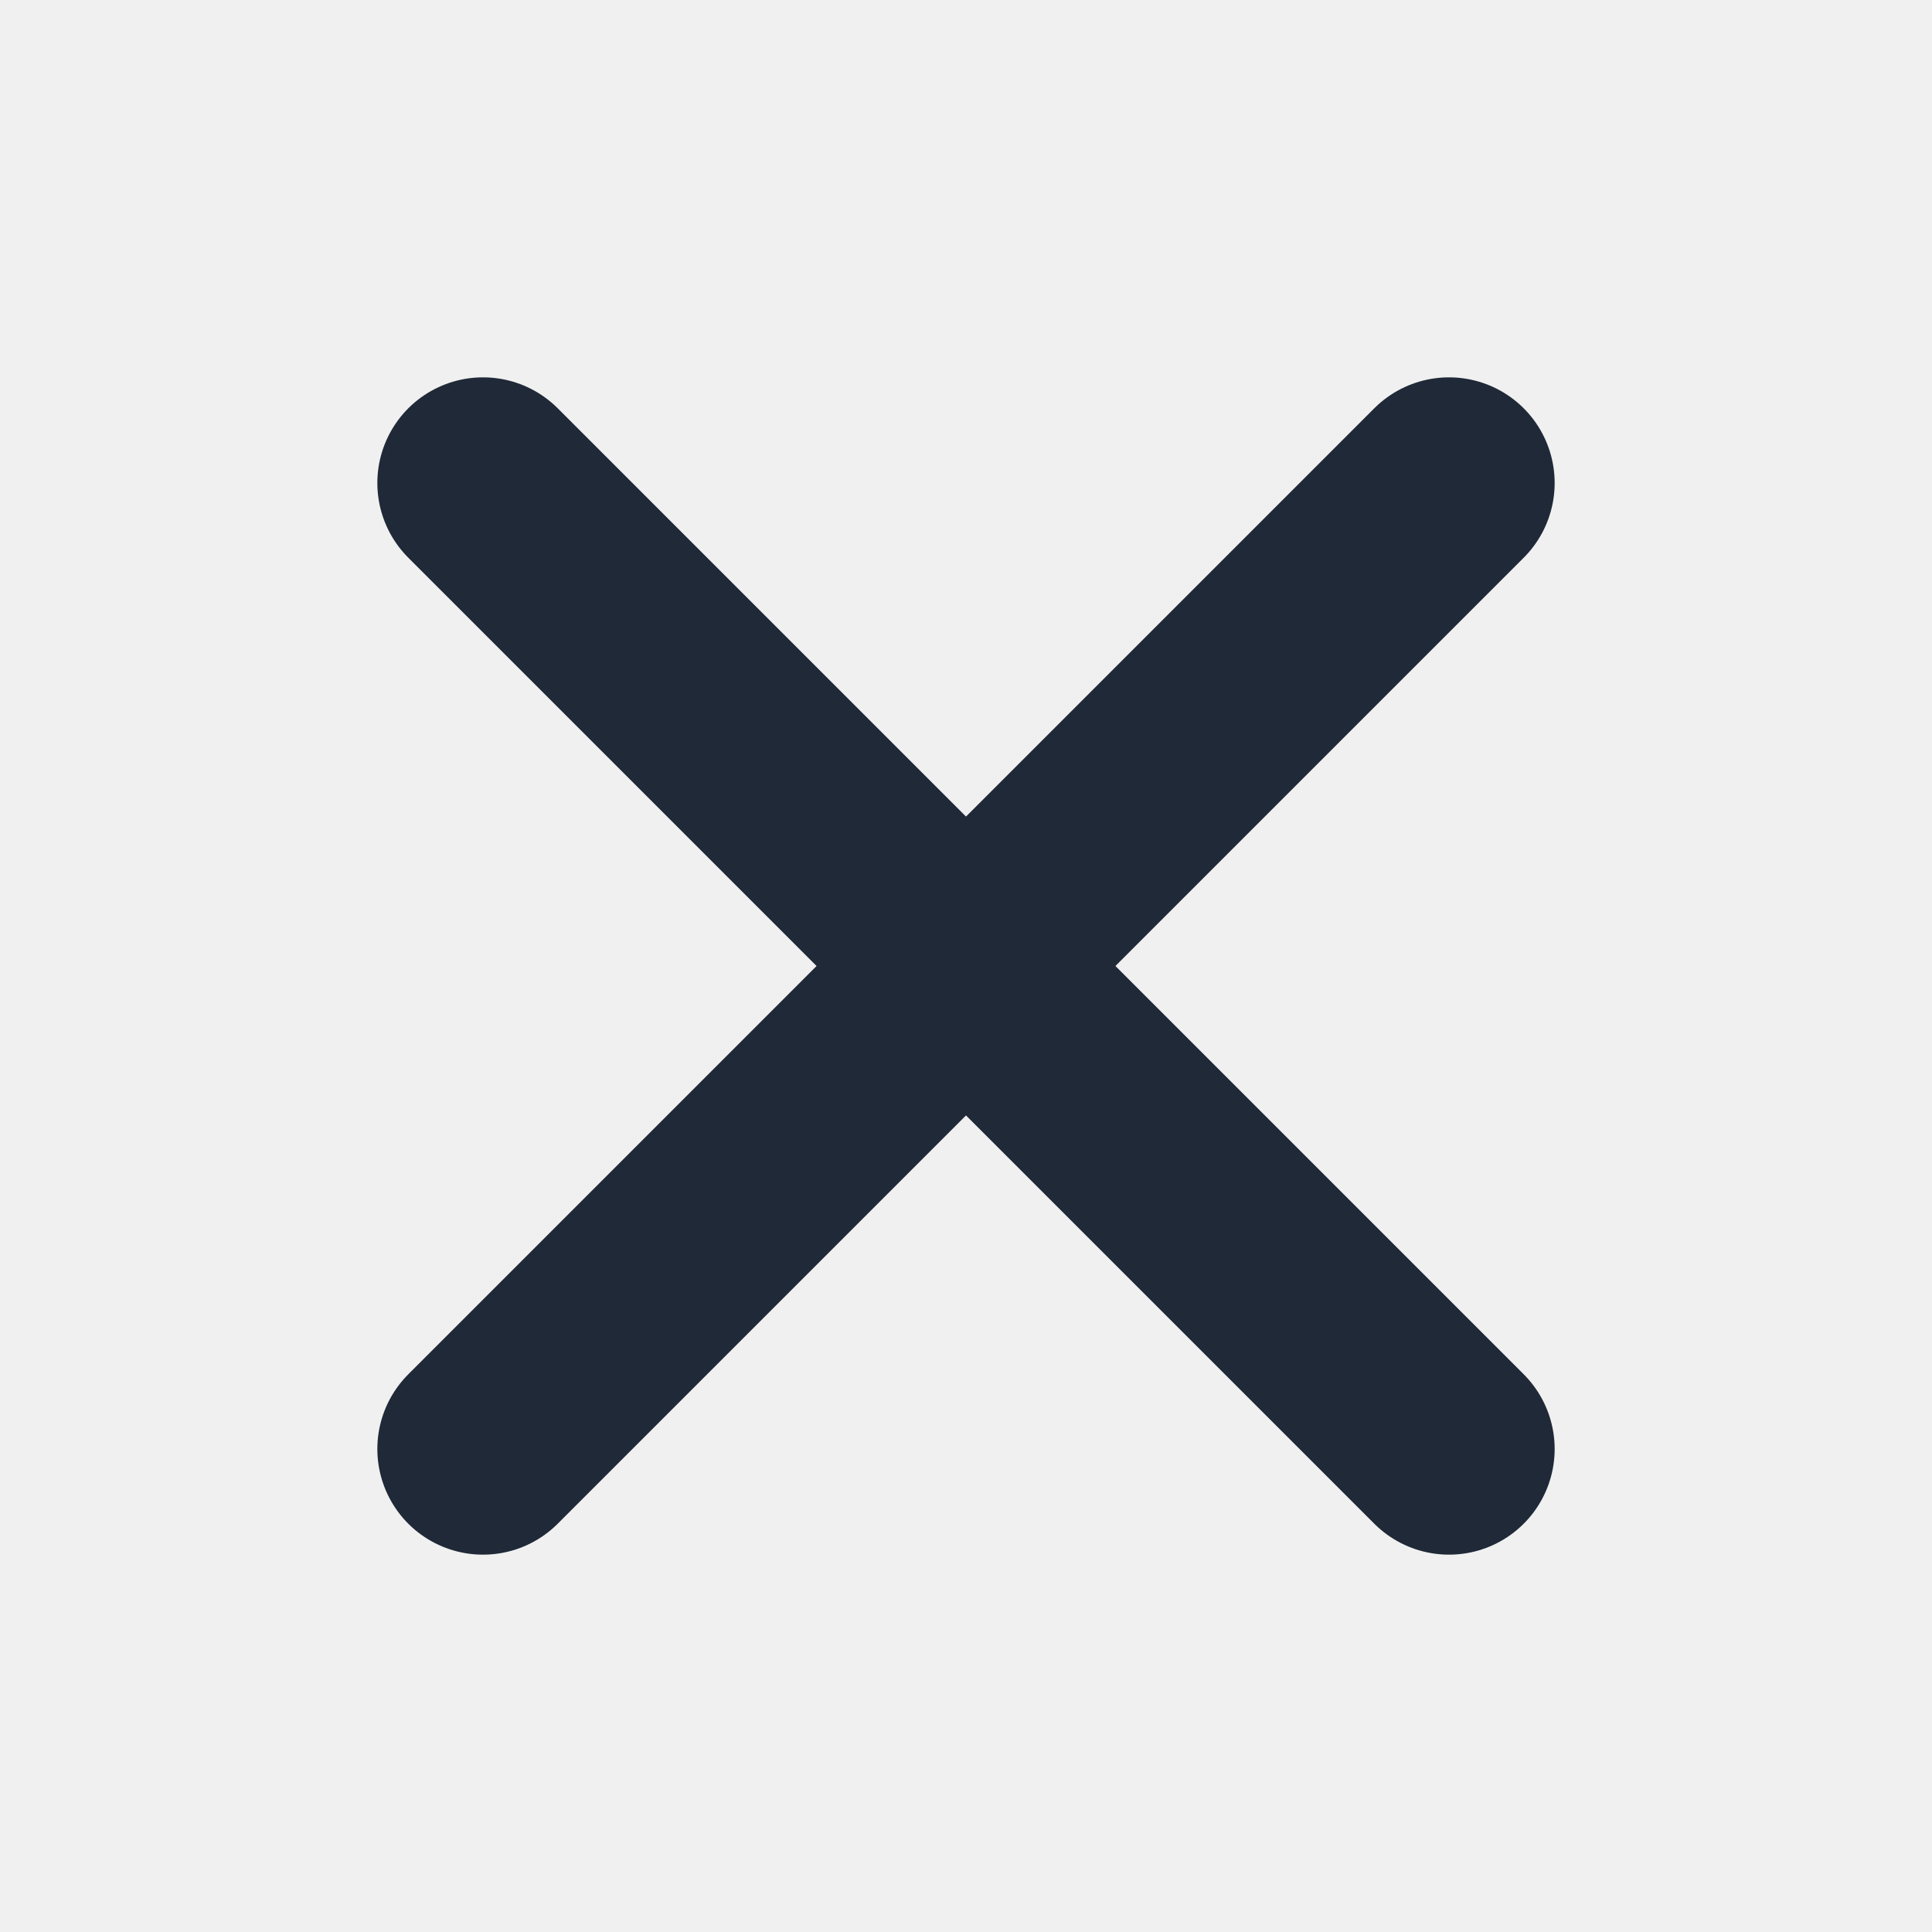
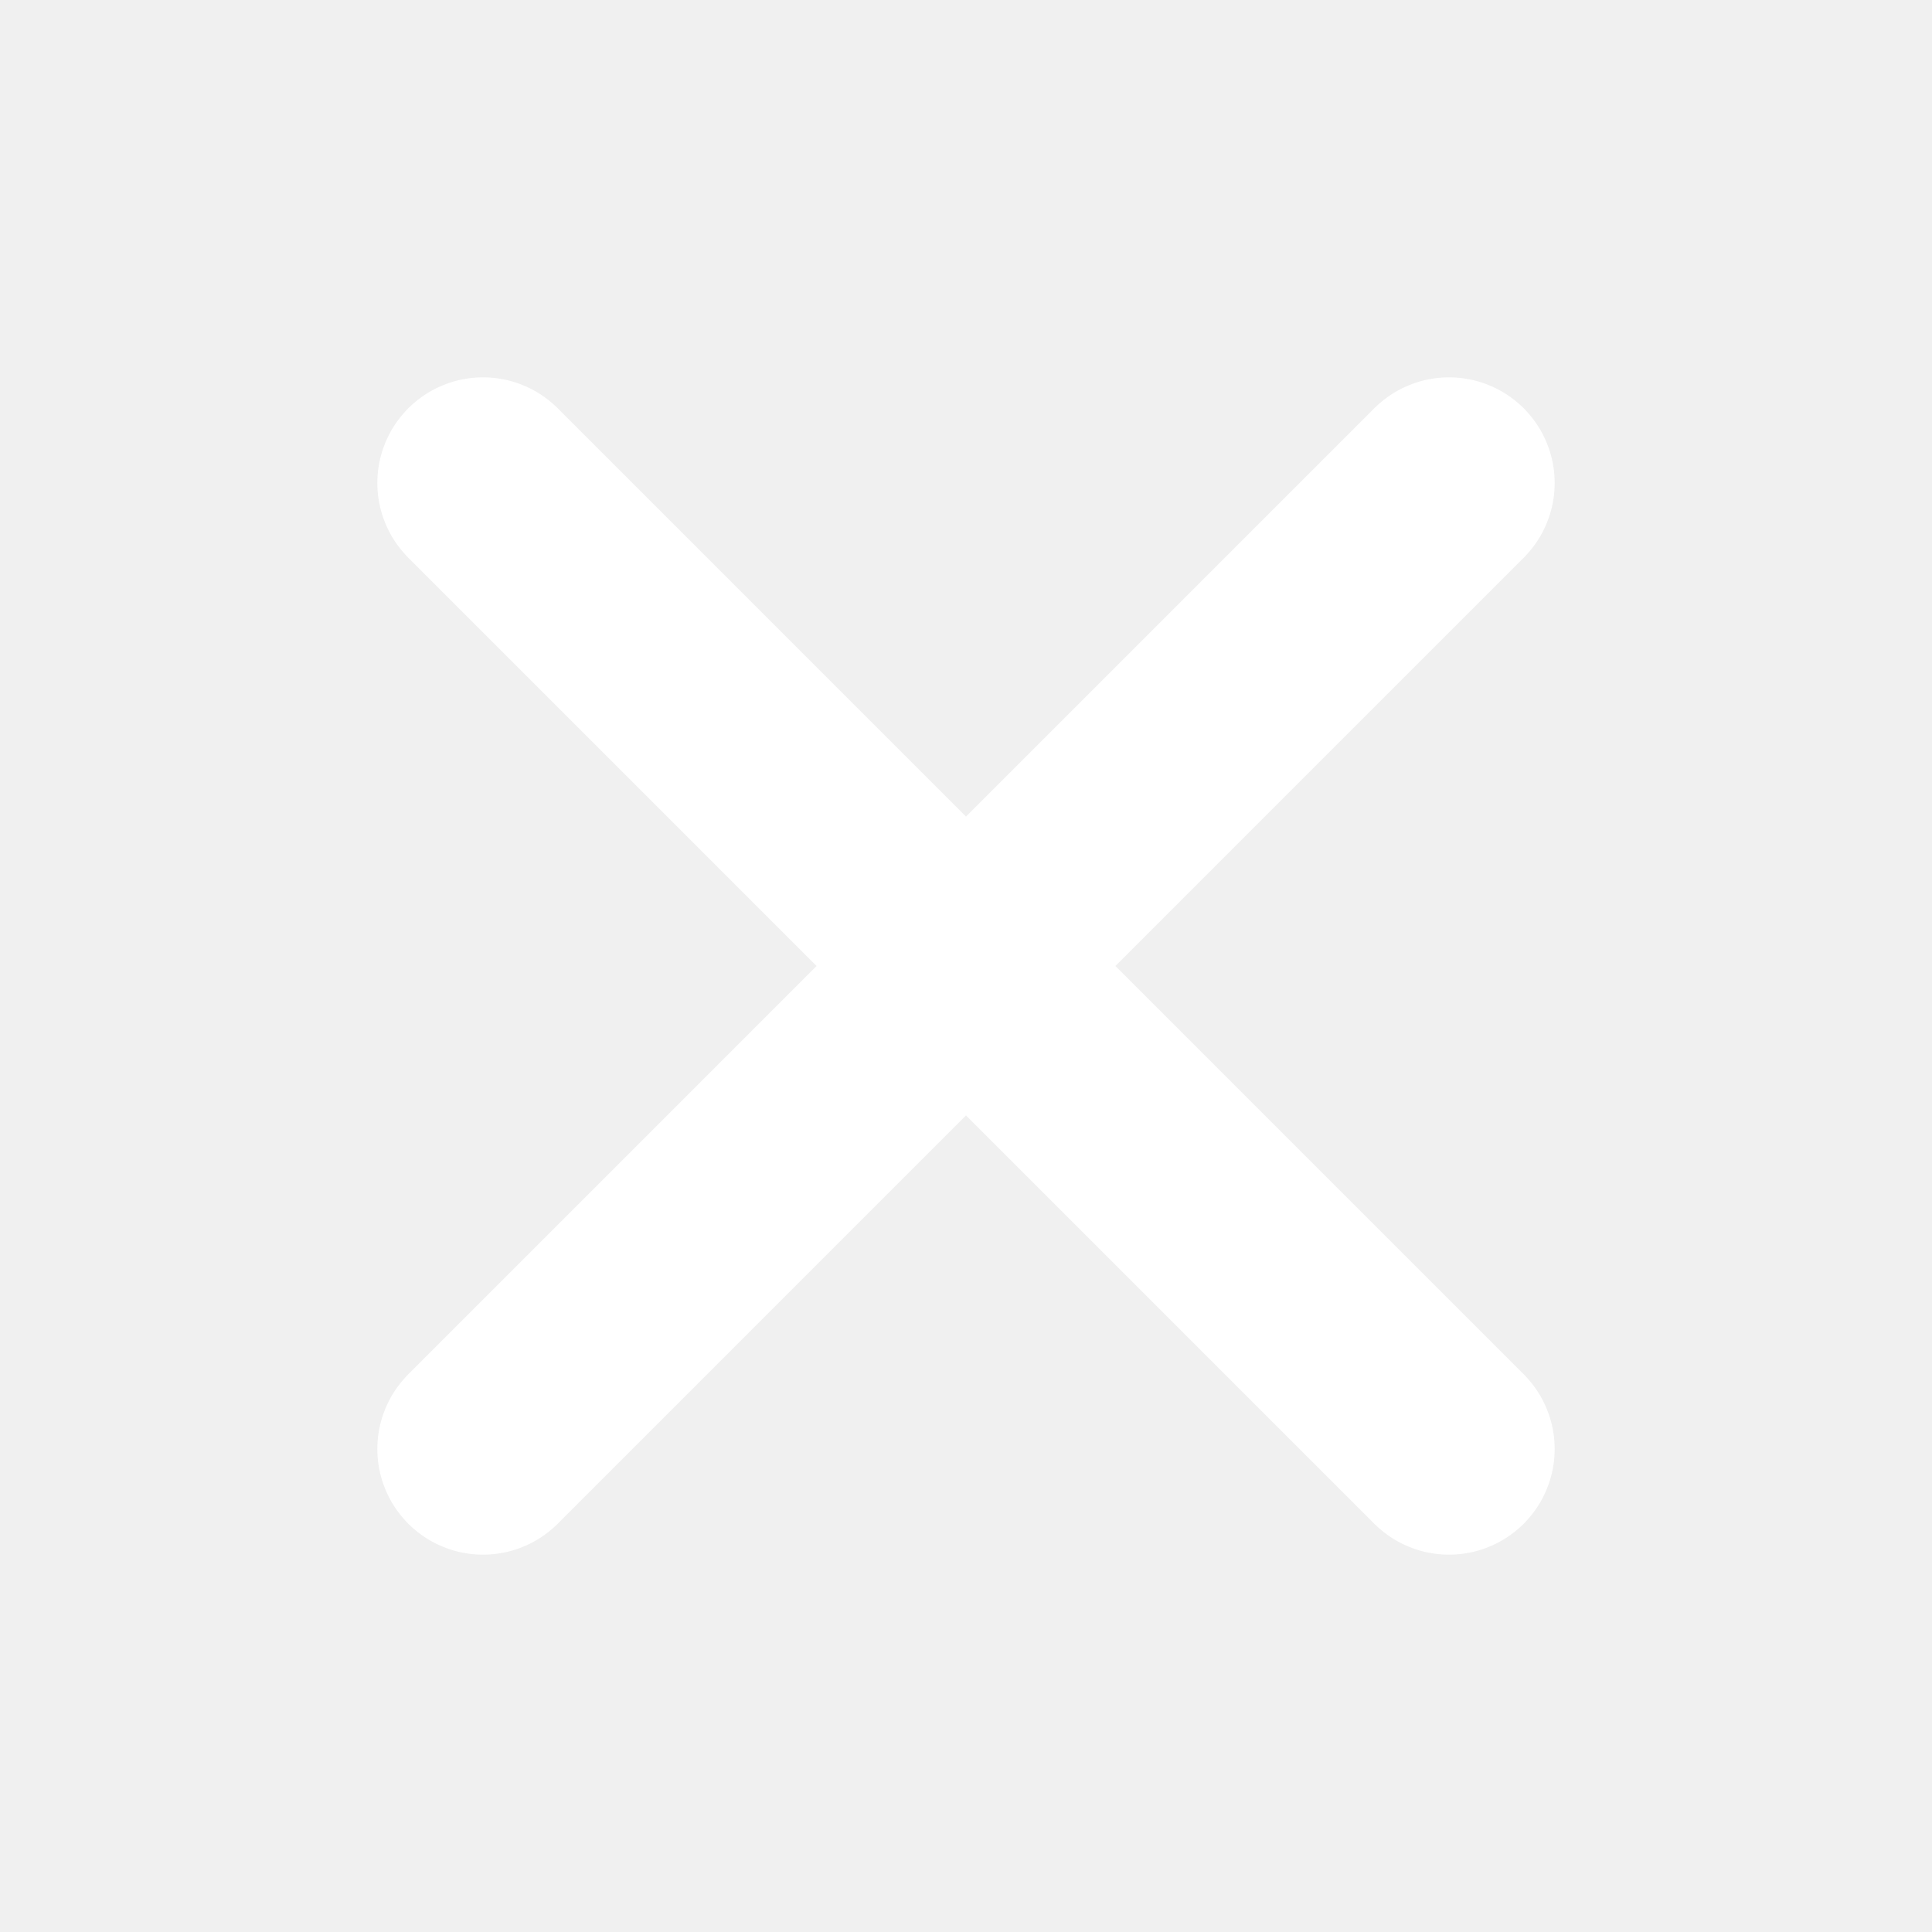
- <svg xmlns="http://www.w3.org/2000/svg" width="16" height="16" viewBox="0 0 16 16" fill="none" stroke="#1f2937" stroke-width="1.75" stroke-linecap="round" stroke-linejoin="round">
+ <svg xmlns="http://www.w3.org/2000/svg" width="16" height="16" viewBox="0 0 16 16" fill="none" stroke="#FFFFFF" stroke-width="1.75" stroke-linecap="round" stroke-linejoin="round">
  <line x1="4" y1="4" x2="12" y2="12" />
  <line x1="12" y1="4" x2="4" y2="12" />
</svg>
